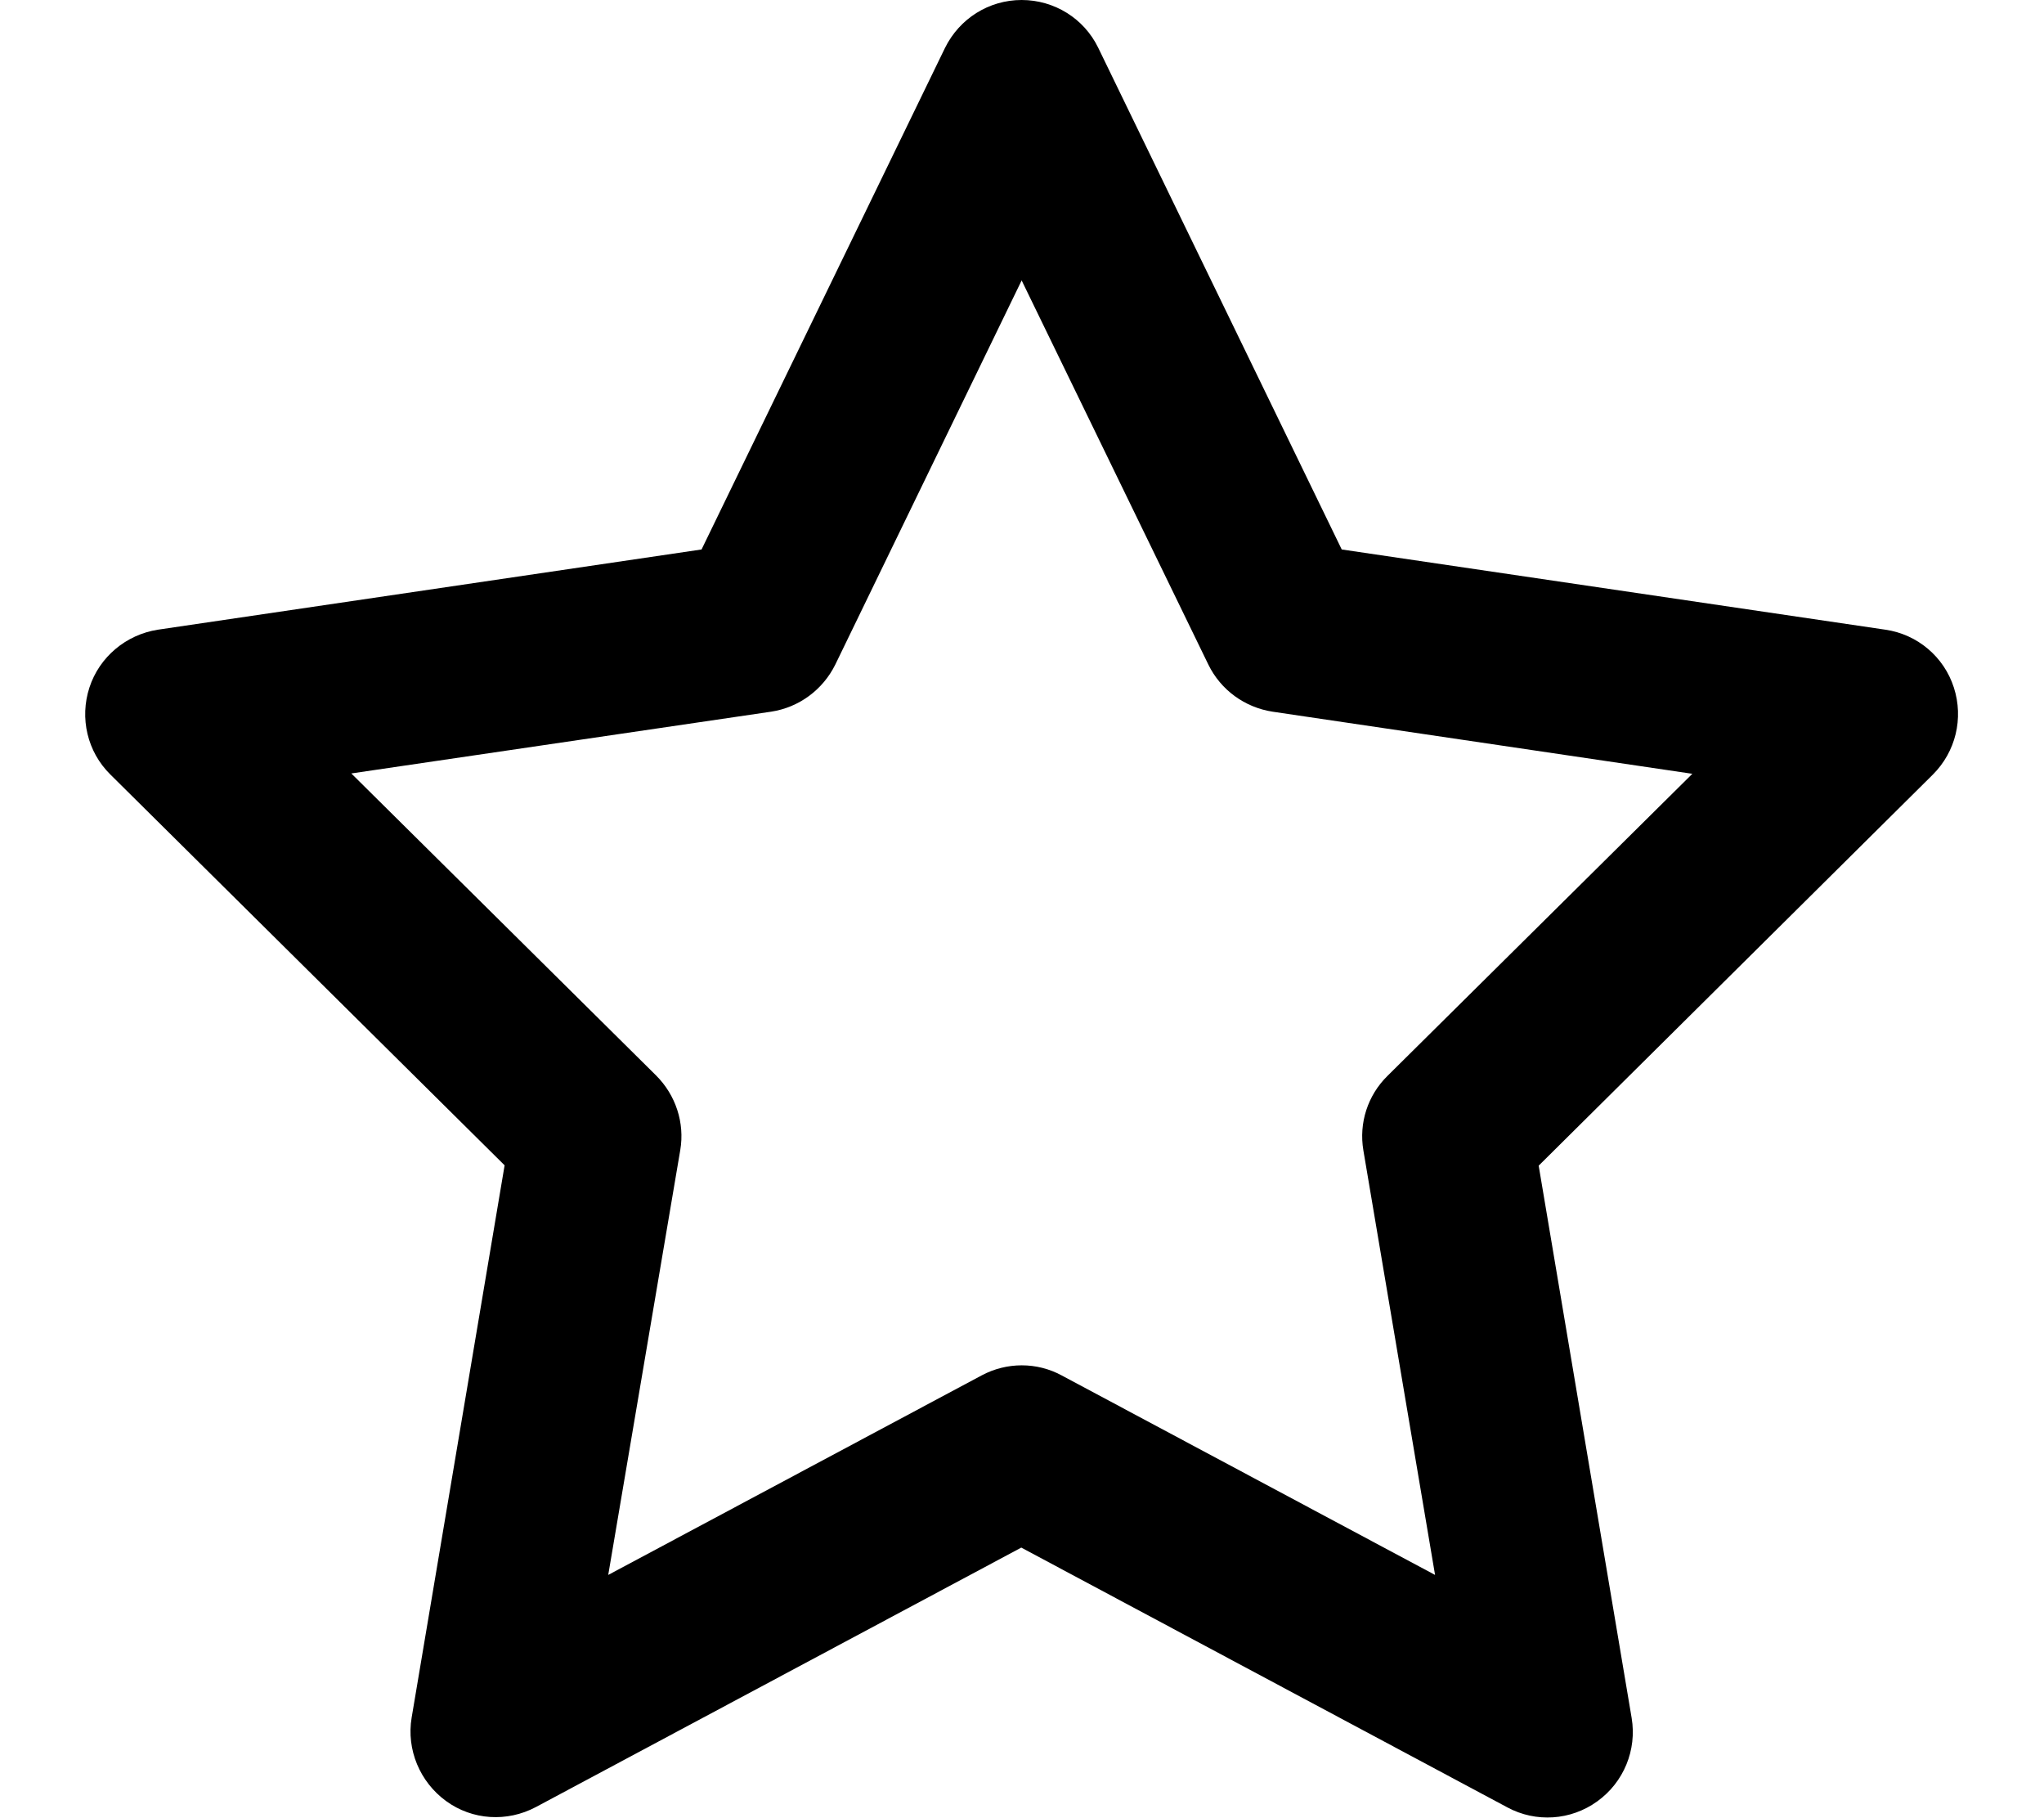
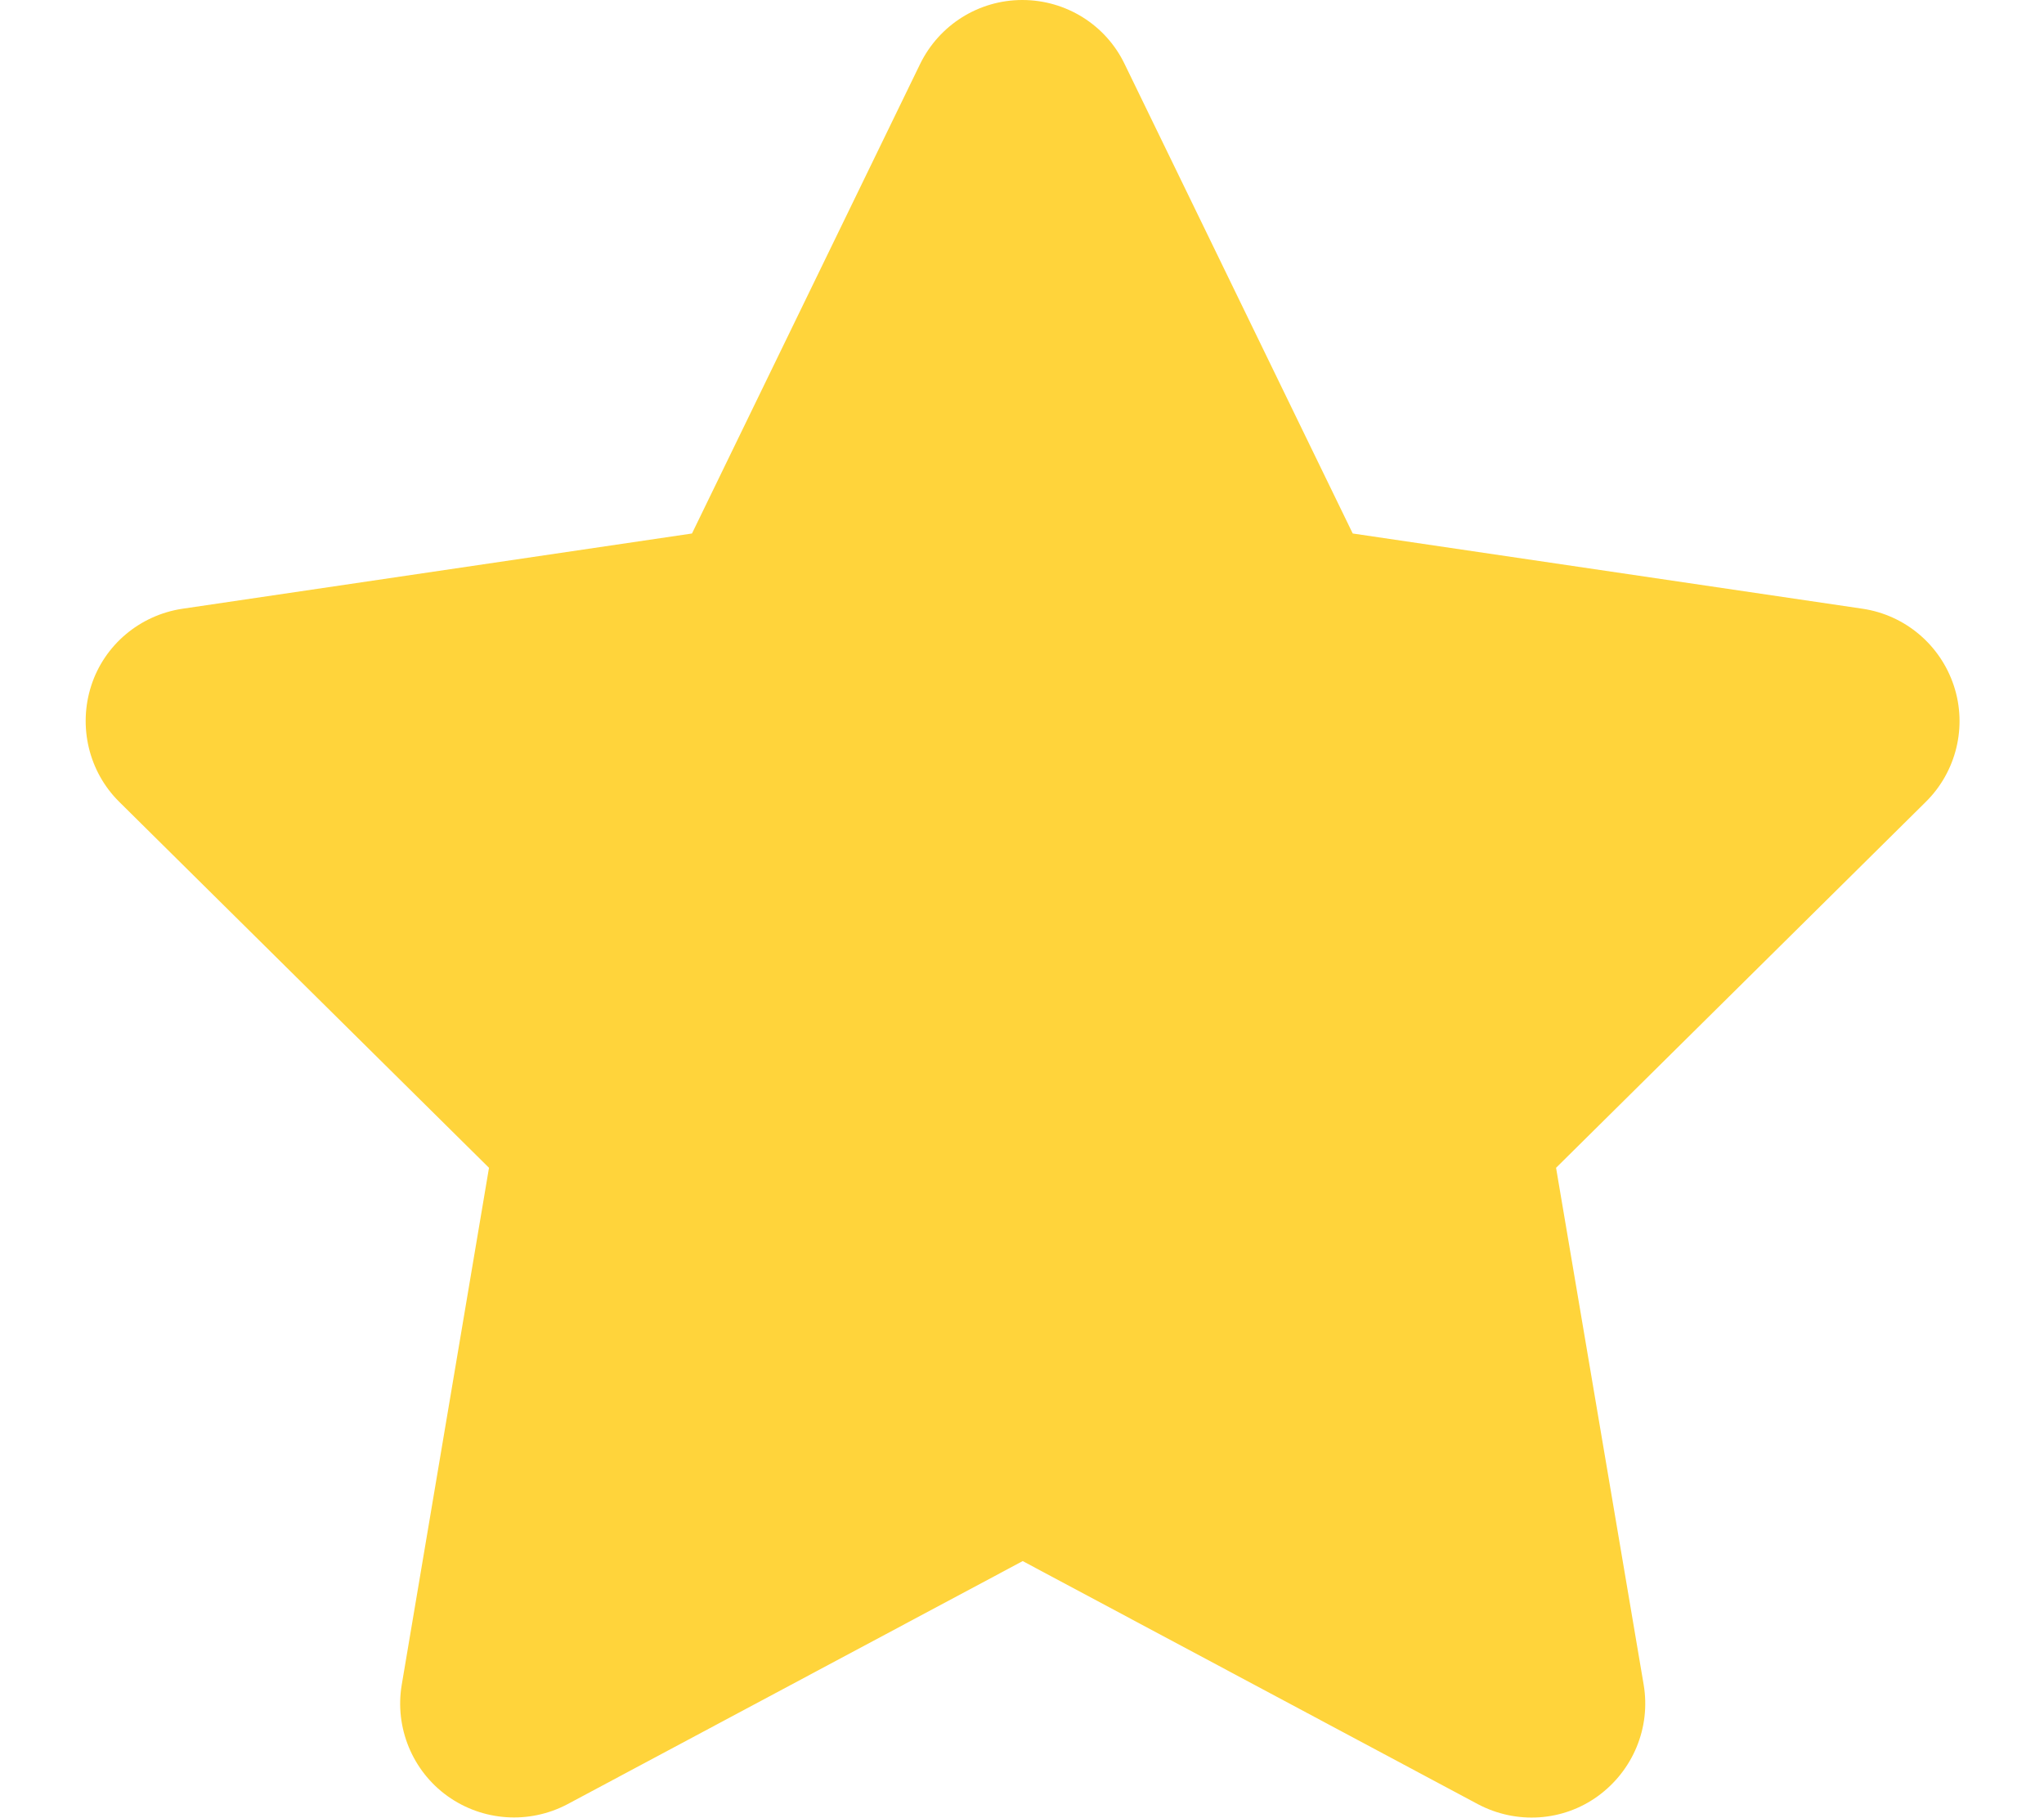
<svg xmlns="http://www.w3.org/2000/svg" viewBox="0 0 576 512">
-   <path d="M287.9 0c9.2 0 17.6 5.2 21.6 13.5l68.6 141.3 153.2 22.6c9 1.3 16.5 7.6 19.3 16.3s.5 18.1-5.9 24.5L433.6 328.4l26.2 155.6c1.5 9-2.2 18.1-9.7 23.5s-17.3 6-25.3 1.7l-137-73.2L151 509.1c-8.1 4.3-17.9 3.7-25.3-1.7s-11.2-14.5-9.7-23.5l26.2-155.6L31.1 218.2c-6.5-6.4-8.7-15.9-5.9-24.5s10.3-14.9 19.3-16.3l153.2-22.6L266.3 13.5C270.4 5.2 278.7 0 287.9 0zm0 79L235.4 187.2c-3.5 7.1-10.2 12.1-18.1 13.3L99 217.9 184.9 303c5.5 5.5 8.1 13.3 6.8 21L171.4 443.7l105.2-56.2c7.1-3.8 15.6-3.8 22.6 0l105.2 56.2L384.2 324.1c-1.3-7.7 1.2-15.5 6.8-21l85.9-85.1L358.6 200.5c-7.8-1.2-14.6-6.1-18.1-13.3L287.9 79z" />
+   <path fill="#FFD43B" d="M316.9 18C311.6 7 300.4 0 288.1 0s-23.4 7-28.8 18L195 150.3 51.4 171.5c-12 1.8-22 10.2-25.7 21.7s-.7 24.2 7.9 32.7L137.8 329 113.2 474.7c-2 12 3 24.2 12.9 31.3s23 8 33.8 2.3l128.3-68.5 128.3 68.5c10.8 5.7 23.9 4.9 33.8-2.3s14.9-19.3 12.9-31.3L438.5 329 542.7 225.9c8.6-8.5 11.7-21.2 7.9-32.7s-13.7-19.9-25.7-21.7L381.2 150.3 316.9 18z" />
</svg>
